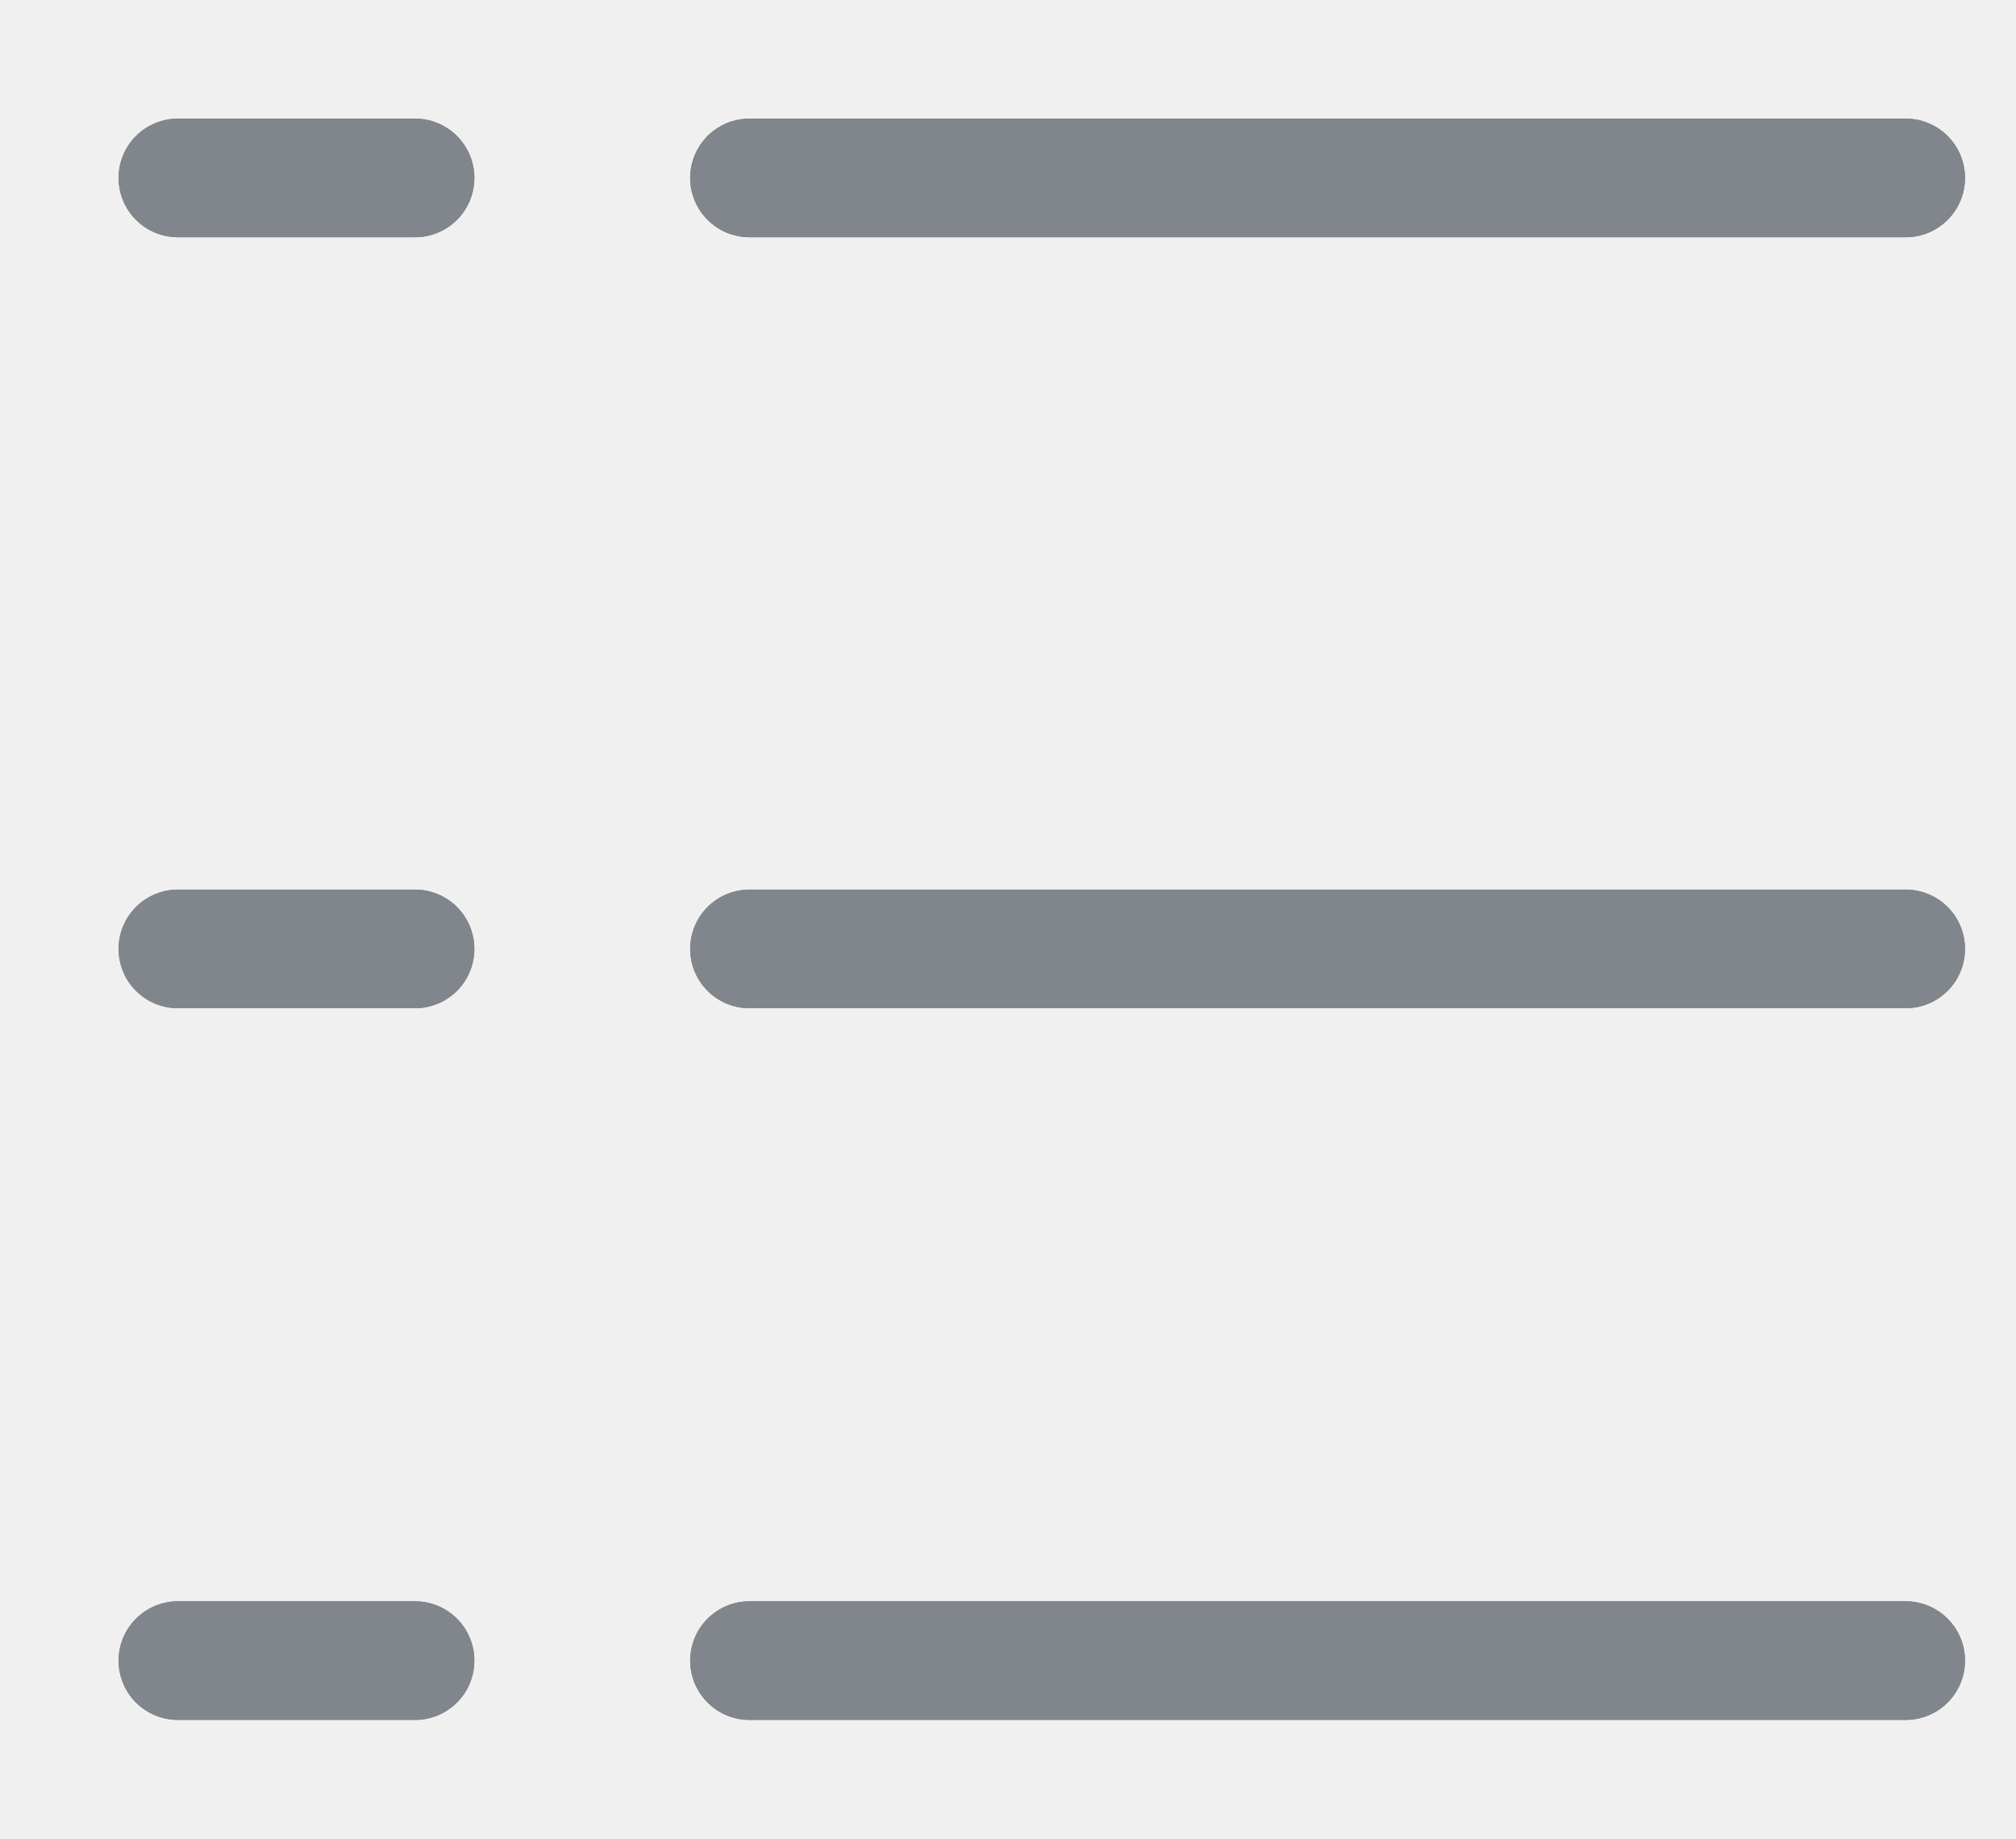
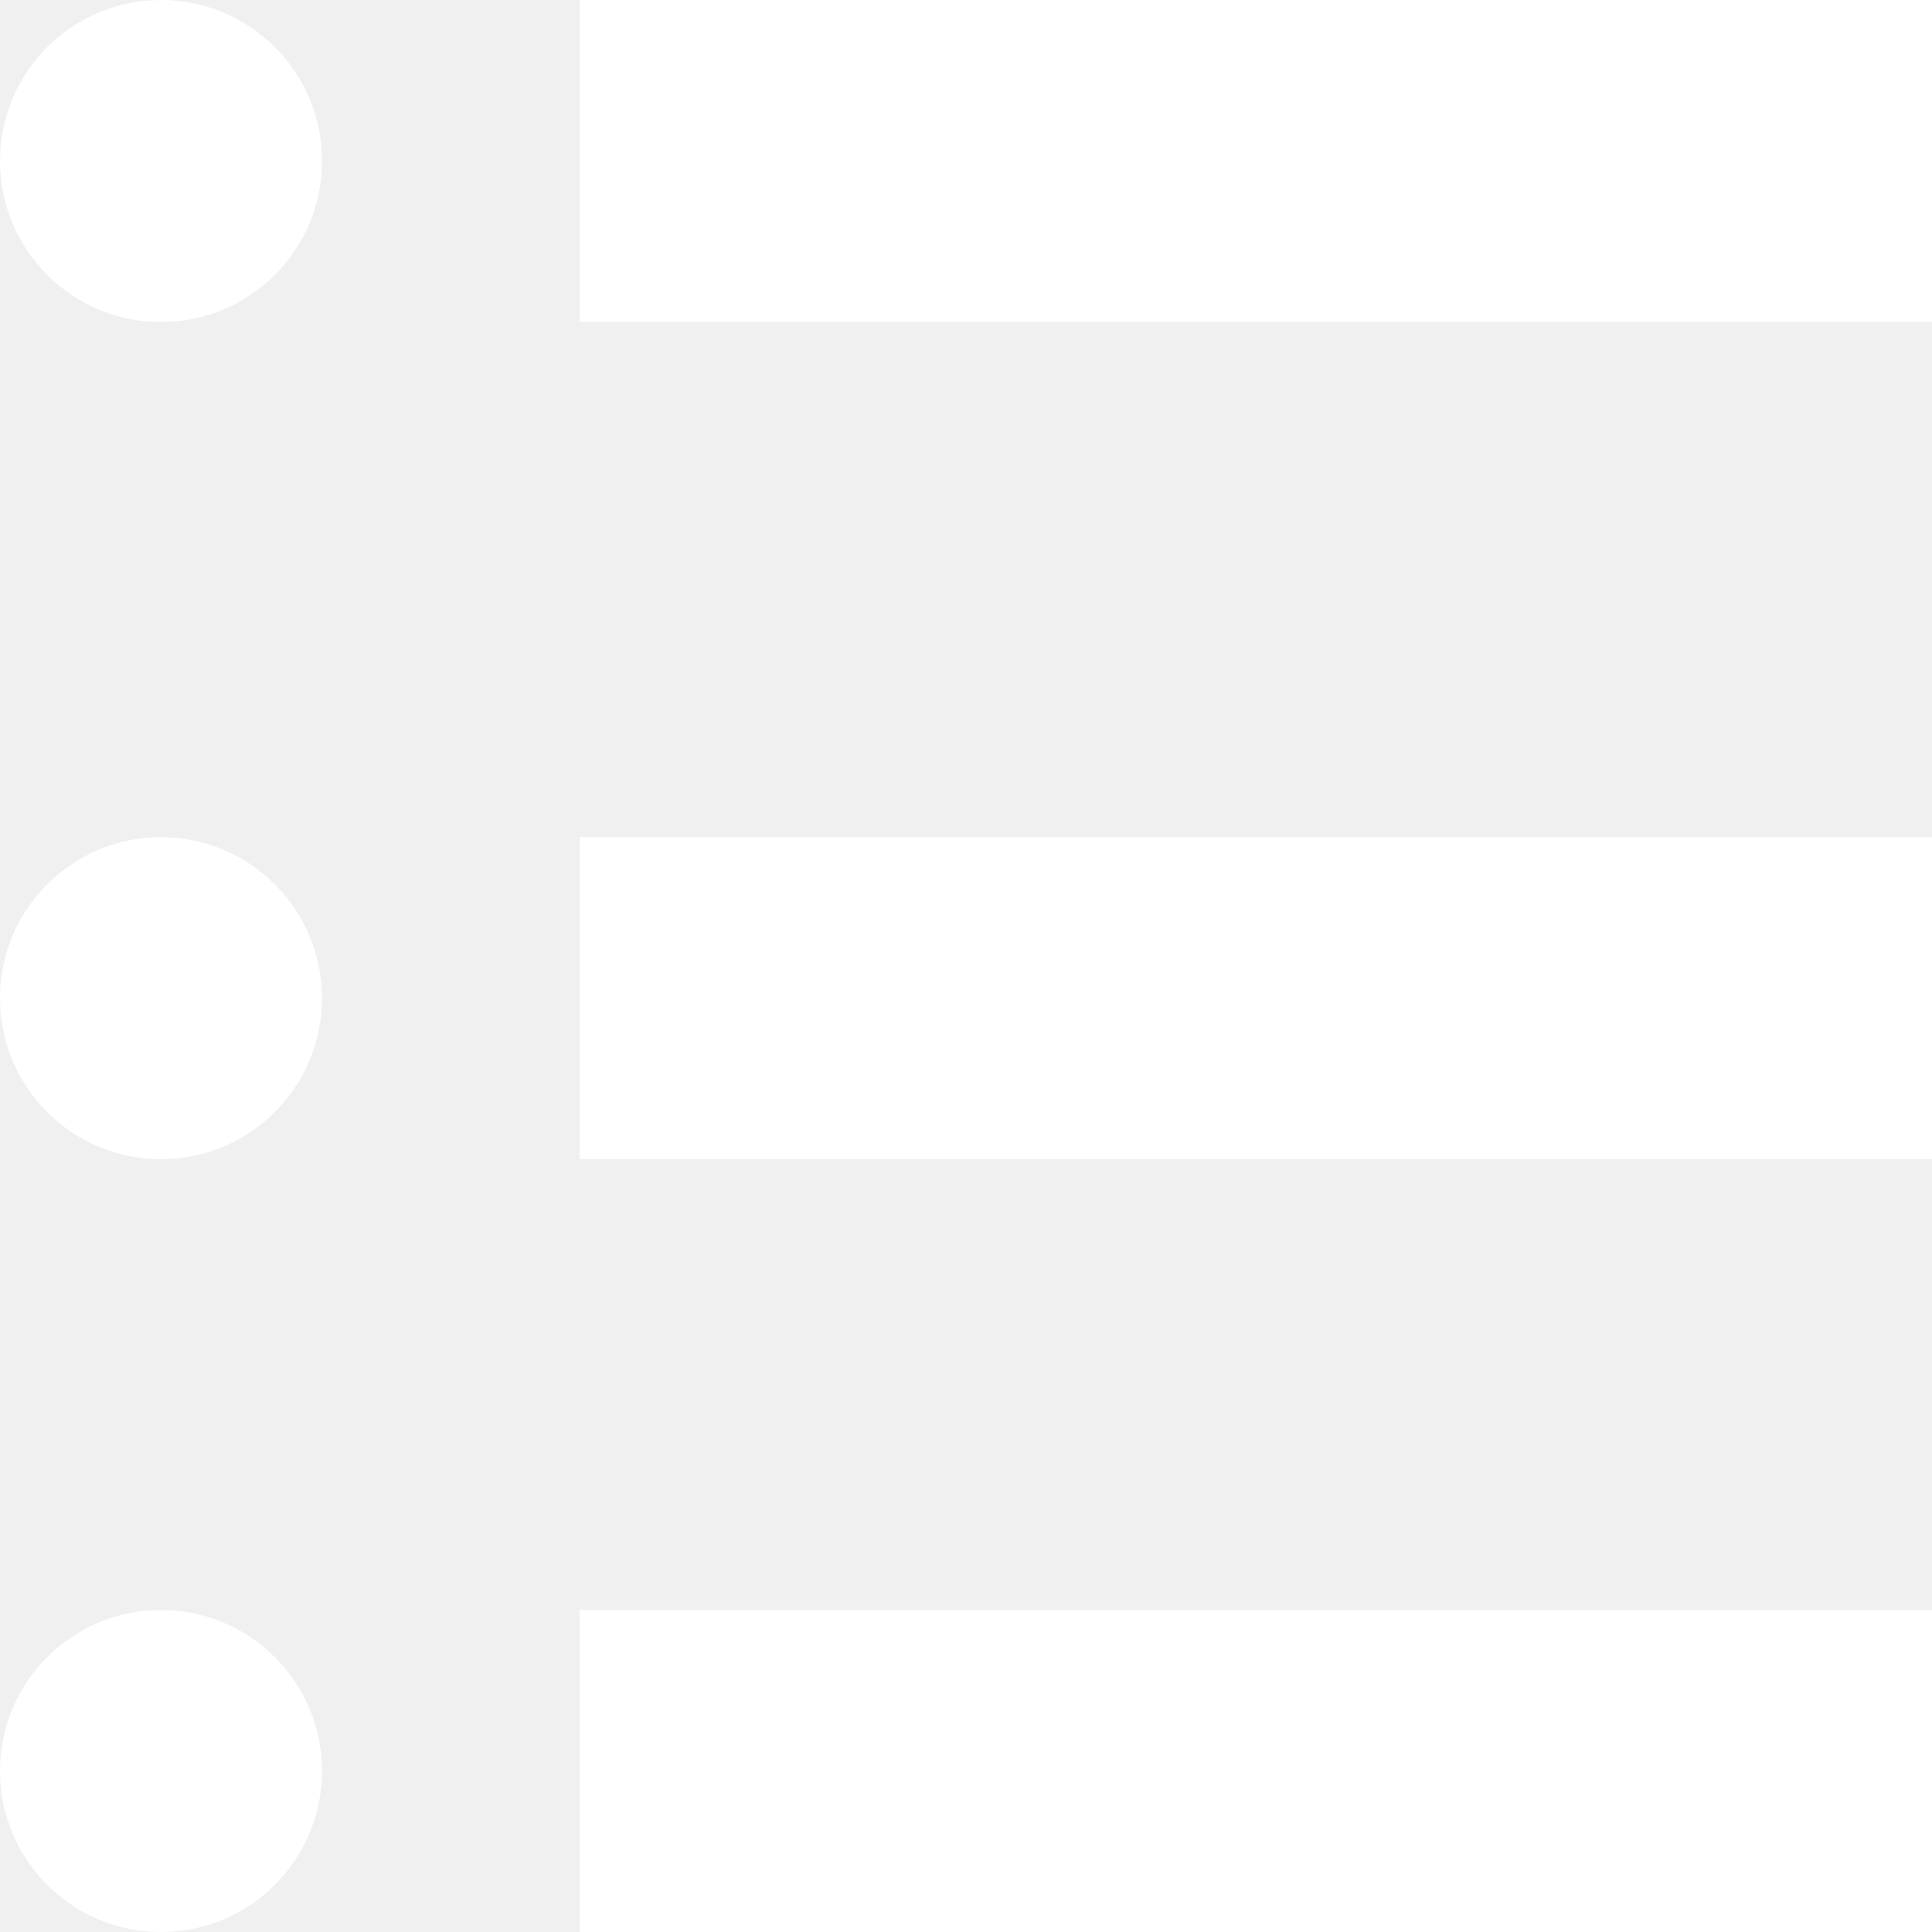
- <svg xmlns="http://www.w3.org/2000/svg" width="34" height="31" viewBox="0 0 34 31" fill="none">
-   <path d="M12.64 3H32.14" stroke="#020C19" stroke-width="2" stroke-linecap="round" stroke-linejoin="round" />
-   <path d="M12.64 3H32.14" stroke="white" stroke-opacity="0.5" stroke-width="2" stroke-linecap="round" stroke-linejoin="round" />
-   <path d="M3 3H7" stroke="#020C19" stroke-width="2" stroke-linecap="round" stroke-linejoin="round" />
-   <path d="M3 3H7" stroke="white" stroke-opacity="0.5" stroke-width="2" stroke-linecap="round" stroke-linejoin="round" />
-   <path d="M12.64 16H32.14" stroke="#020C19" stroke-width="2" stroke-linecap="round" stroke-linejoin="round" />
-   <path d="M12.64 16H32.14" stroke="white" stroke-opacity="0.5" stroke-width="2" stroke-linecap="round" stroke-linejoin="round" />
-   <path d="M3 16H7" stroke="#020C19" stroke-width="2" stroke-linecap="round" stroke-linejoin="round" />
-   <path d="M3 16H7" stroke="white" stroke-opacity="0.5" stroke-width="2" stroke-linecap="round" stroke-linejoin="round" />
-   <path d="M12.64 28H32.14" stroke="#020C19" stroke-width="2" stroke-linecap="round" stroke-linejoin="round" />
-   <path d="M12.64 28H32.14" stroke="white" stroke-opacity="0.5" stroke-width="2" stroke-linecap="round" stroke-linejoin="round" />
-   <path d="M3 28H7" stroke="#020C19" stroke-width="2" stroke-linecap="round" stroke-linejoin="round" />
-   <path d="M3 28H7" stroke="white" stroke-opacity="0.5" stroke-width="2" stroke-linecap="round" stroke-linejoin="round" />
+ <svg xmlns="http://www.w3.org/2000/svg" id="Layer_1" data-name="Layer 1" viewBox="0 0 30 30">
+   <defs>
+     <style>
+       .cls-1 {
+         fill: #fff;
+       }
+     </style>
+   </defs>
+   <rect class="cls-1" x="9" width="21" height="5" />
+   <circle class="cls-1" cx="2.5" cy="2.5" r="2.5" />
+   <rect class="cls-1" x="9" y="25" width="21" height="5" />
+   <circle class="cls-1" cx="2.5" cy="27.5" r="2.5" />
+   <rect class="cls-1" x="9" y="13" width="21" height="5" />
+   <circle class="cls-1" cx="2.5" cy="15.5" r="2.5" />
</svg>
